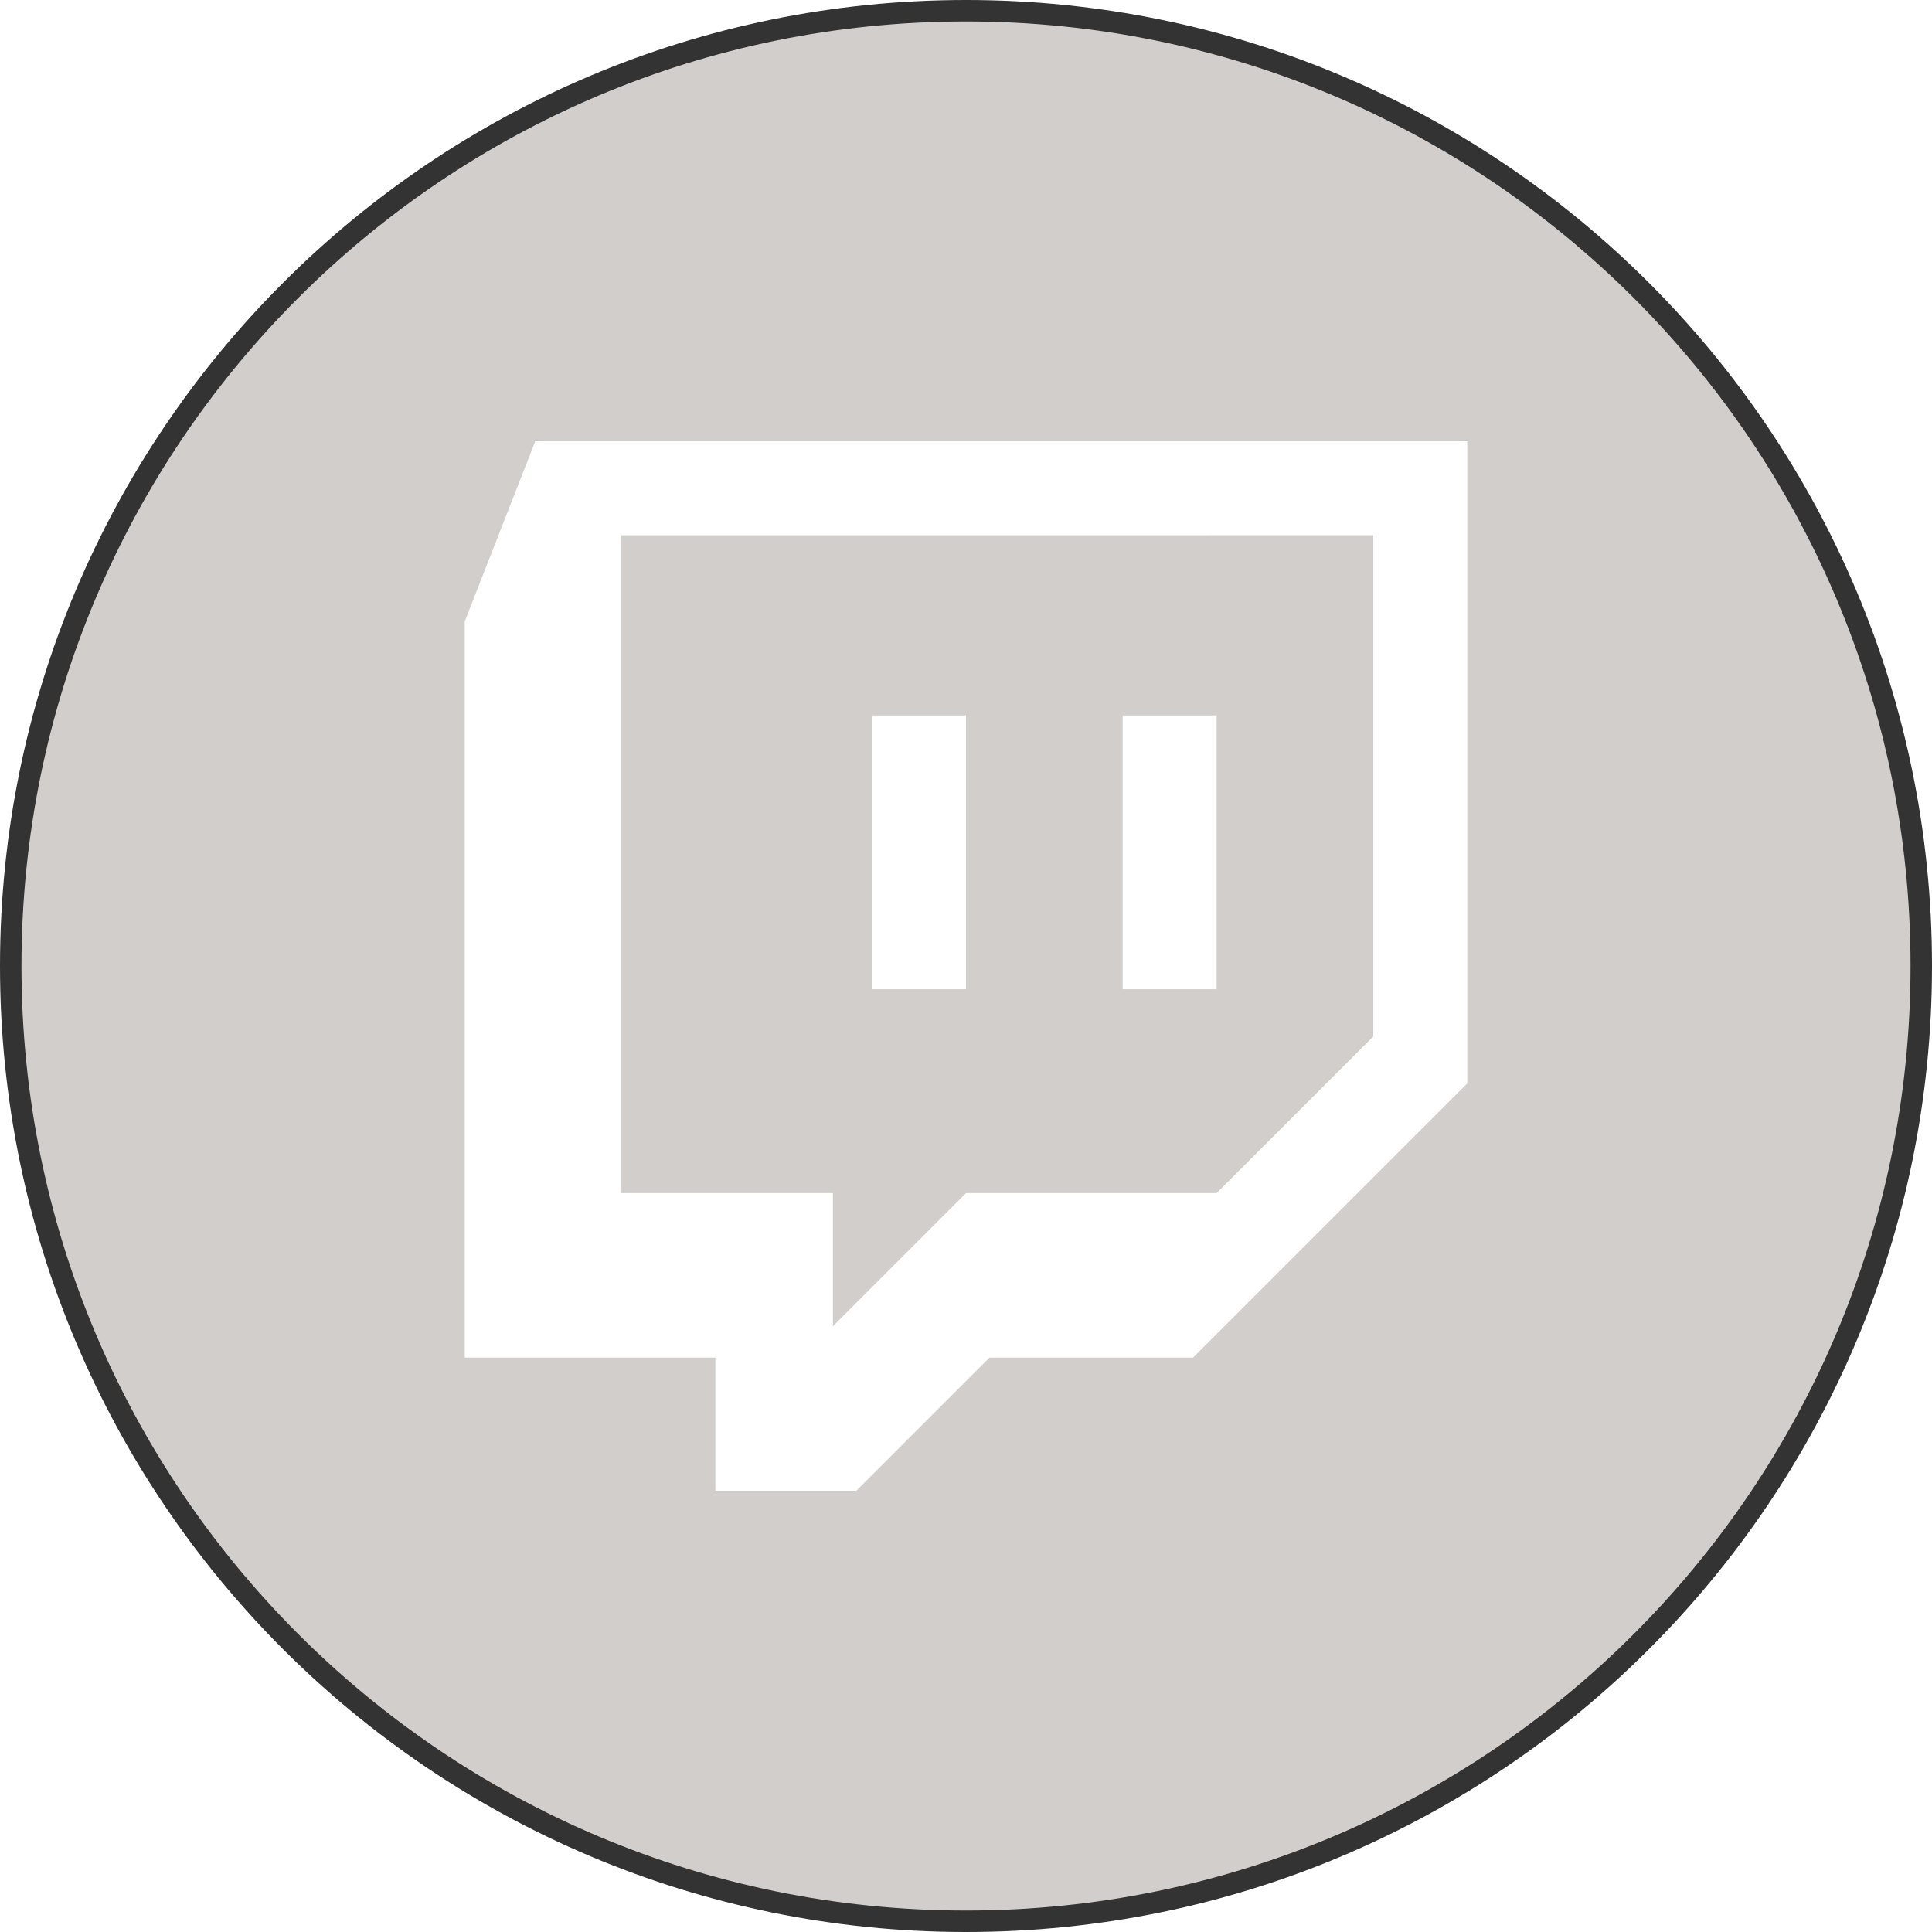
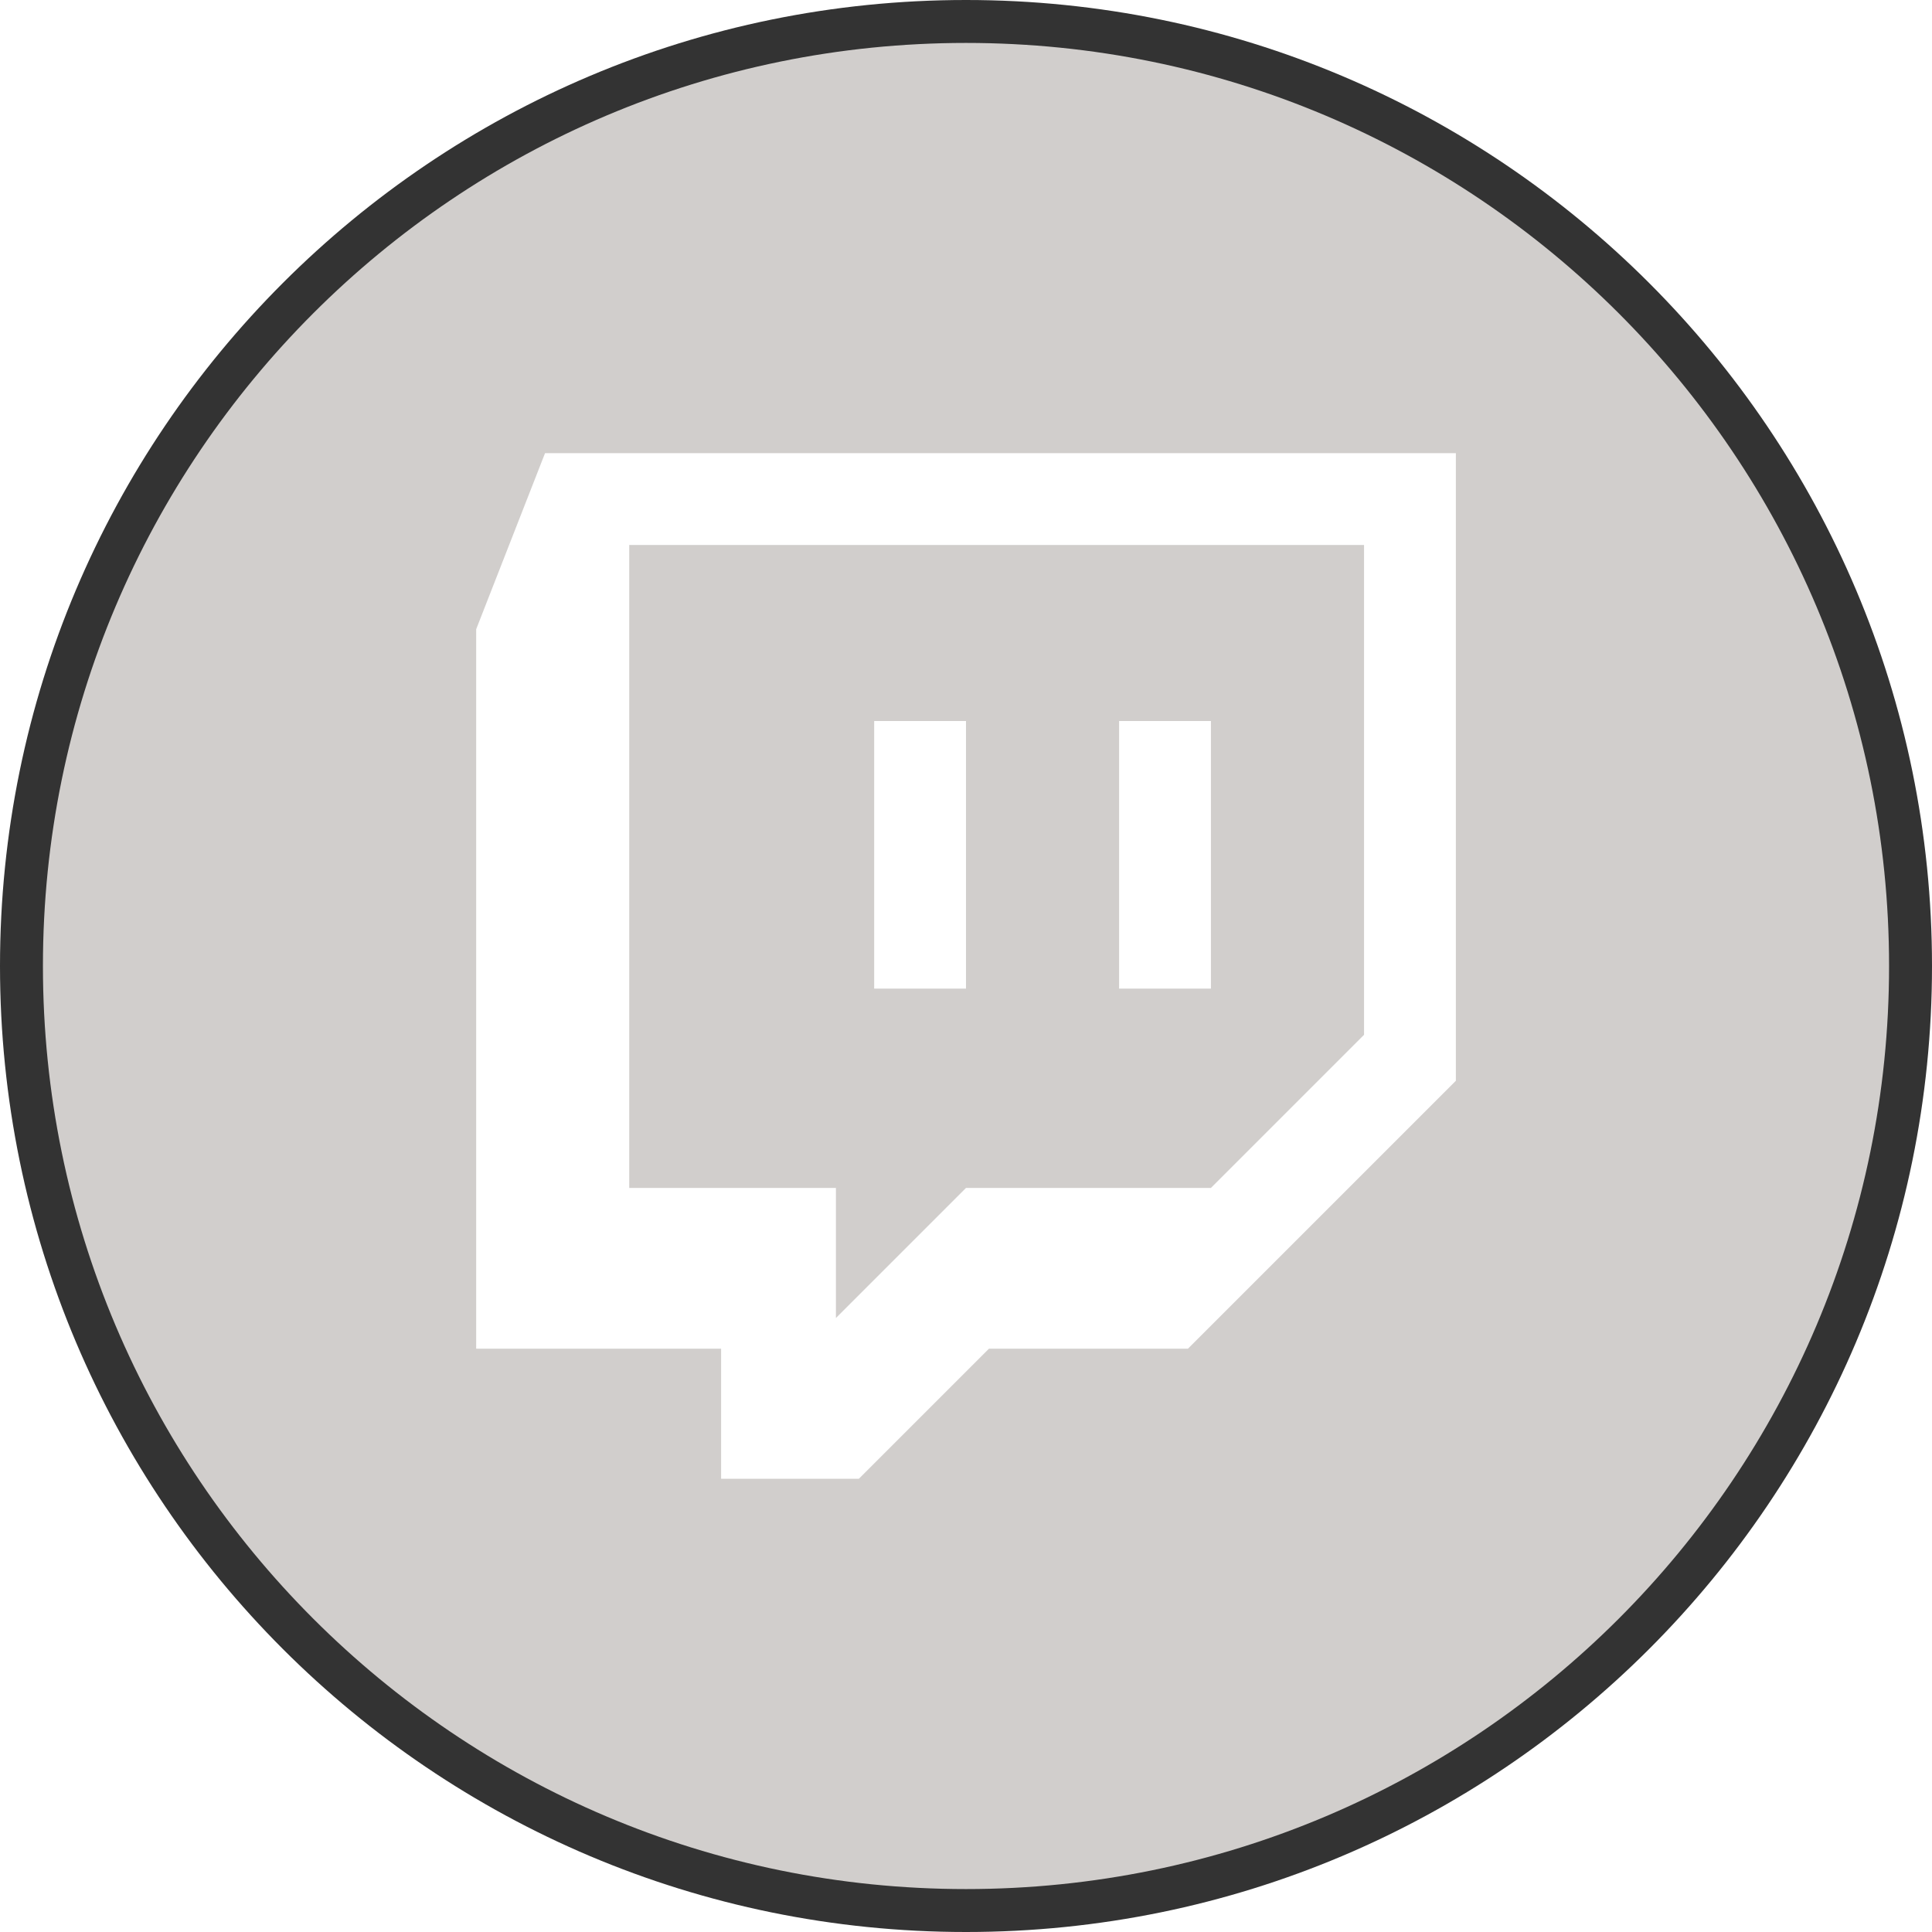
<svg xmlns="http://www.w3.org/2000/svg" class="icon" width="45" height="45" version="1.1" viewBox="0 0 45 45" xml:space="preserve">
  <path id="Twitch" d="m22.5 0c-12.427 0-22.5 10.073-22.5 22.5s10.073 22.5 22.5 22.5 22.5-10.073 22.5-22.5-10.073-22.5-22.5-22.5zm-4.965 8.117c0.823 0.006 1.483 0.279 1.91 0.725 0.976 0.017 1.951 0.041 2.926 0.094 1.425 0.073 2.85 0.151 4.277 0.166 1.078 0.029 2.155 0.064 3.232 0.104 0.333 0.012 0.667 0.03 1 0.033 0.129 0.001 0.744-0.004 0.84-0.002 0.208 0.005 0.415 0.018 0.623 0.027 0.847 0.184 1.271 0.188 1.908 0.736h0.188v0.174c0.029 0.028 0.056 0.05 0.086 0.08 0.664 0.667 0.789 1.245 0.924 2.088 0.021 0.132 0.019 0.643 0.02 0.785-0.009 0.861-0.023 1.722-0.055 2.582-0.047 1.218-0.107 2.436-0.211 3.65-0.099 1.133-0.17 2.268-0.293 3.398-0.07 0.477-0.092 0.701-0.205 1.174-0.07 0.293-0.161 0.58-0.266 0.861v0.504l-0.41 0.41c-0.034 0.064-0.064 0.129-0.1 0.191-0.286 0.463-0.324 0.557-0.678 0.984-0.392 0.474-0.865 0.87-1.342 1.254-0.426 0.333-0.861 0.657-1.293 0.982l-2.707 2.709h-1.316c-0.169 0.079-0.355 0.157-0.578 0.236-0.853 0.302-1.645 0.435-2.555 0.314-0.321-0.043-0.567-0.1-0.783-0.17l-2.791 2.791h-3.357v-2.693c-0.252-0.133-0.493-0.29-0.754-0.406-0.061-0.028-0.125-0.05-0.188-0.072h-5.029v-17.537l1.68-4.291h0.932c0.059-0.046 0.118-0.094 0.178-0.139 0.349-0.248 0.703-0.499 1.065-0.725 1.162-0.725 2.236-1.026 3.123-1.02zm-0.842 6.174c0.057 0.351 0.112 0.701 0.164 1.053 0.097 0.688 0.202 1.373 0.305 2.061 0.108 0.649 0.149 1.304 0.154 1.961 0.005 0.661-0.062 1.32-0.145 1.975-0.092 0.621-0.159 1.244-0.205 1.869-0.059 0.635-0.036 1.255 0.033 1.887 0.081 0.485 0.161 0.975 0.312 1.443 0.121 0.219-0.074-0.195-0.025-0.166 0.033 0.02 0.052 0.057 0.078 0.086 0.044 0.05 0.086 0.101 0.131 0.15 0.022 0.024 0.024 0.022 0.039 0.039 0.128 0.048 0.26 0.098 0.373 0.145 0.134 0.057 0.262 0.126 0.393 0.191-0.071-0.233-0.144-0.465-0.203-0.701-0.045-0.178-0.07-0.361-0.1-0.543-0.15-0.905-0.241-1.818-0.275-2.734-0.023-0.652-0.046-1.116-0.043-1.777 0.004-1.059 0.066-2.118 0.189-3.17-0.01-0.135-0.023-0.271-0.033-0.406-0.081-1.104-0.153-2.212-0.336-3.305-0.284-0.004-0.552-0.025-0.807-0.057zm-0.309 0.223c-0.018 0.015-0.037 0.03-0.053 0.045-0.009 0.009-0.013 0.019-0.02 0.029-0.008 0.011-0.039 0.036-0.025 0.033 0.019-0.004 0.078-0.082 0.098-0.107zm6.731 0c0.034 0.275 0.056 0.55 0.082 0.826 0.076-0.019 0.155-0.06 0.234-0.113-0.006-0.233-0.014-0.466-0.016-0.699-0.1-0.005-0.201-0.009-0.301-0.014zm5.836 0.201c0.009 0.652 0.037 1.304 0.074 1.955 0.013 0.156 0.024 0.313 0.037 0.469 0.234-0.262 0.494-0.467 0.771-0.607 0.016-0.346 0.035-0.691 0.049-1.037 0.009-0.249 0.013-0.499 0.02-0.748-0.074-0.003-0.149-0.005-0.223-0.008-0.243-0.009-0.486-0.015-0.729-0.023zm-5.41 2.783c-0.013 0.072-0.018 0.101-0.033 0.184-0.029 0.167-0.05 0.336-0.074 0.504 0.07 0.905 0.142 1.81 0.221 2.715 0.096 1.097-0.053 1.989-0.352 2.676 0.026 0.297 0.058 0.593 0.1 0.889 0.016 0.113 0.1 0.678 0.137 0.812 0.017 0.061 0.054 0.116 0.08 0.174 0.047 0.106 0.098 0.211 0.15 0.314 0.033-9.17e-4 0.066-3e-3 0.1-0.004 0.104-0.002 0.208-0.004 0.312-0.006-0.116-0.434-0.192-0.923-0.213-1.471-0.029-0.75-0.06-1.501-0.104-2.25-0.09-1.514-0.202-3.026-0.324-4.537z" fill="#333" />
-   <path d="m22.5 0.5c-12.151 0-22 9.849-22 22s9.849 22 22 22 22-9.849 22-22-9.849-22-22-22zm-10.033 9.778h21.708v14.958l-6.385 6.385h-4.743l-3.101 3.101h-3.284v-3.101h-5.837v-17.147zm2.007 2.189v15.323h4.926v3.101l3.101-3.101h5.837l3.649-3.649v-11.675zm5.837 4.196h2.189v6.378h-2.189zm5.838 0h2.189v6.378h-2.189z" fill="#d1cecc" stroke-width="1.571" />
+   <path d="m22.5 1c-11.875 0-21.5 9.625-21.5 21.5s9.625 21.5 21.5 21.5 21.5-9.625 21.5-21.5-9.625-21.5-21.5-21.5zm-9.805 9.555h21.215v14.618l-6.24 6.24h-4.635l-3.03 3.03h-3.209v-3.03h-5.705v-16.757zm1.961 2.139v14.975h4.814v3.03l3.03-3.03h5.705l3.566-3.566v-11.41zm5.705 4.1h2.139v6.233h-2.139zm5.705 0h2.139v6.233h-2.139z" fill="#d1cecc" stroke-width="1.536" />
</svg>
